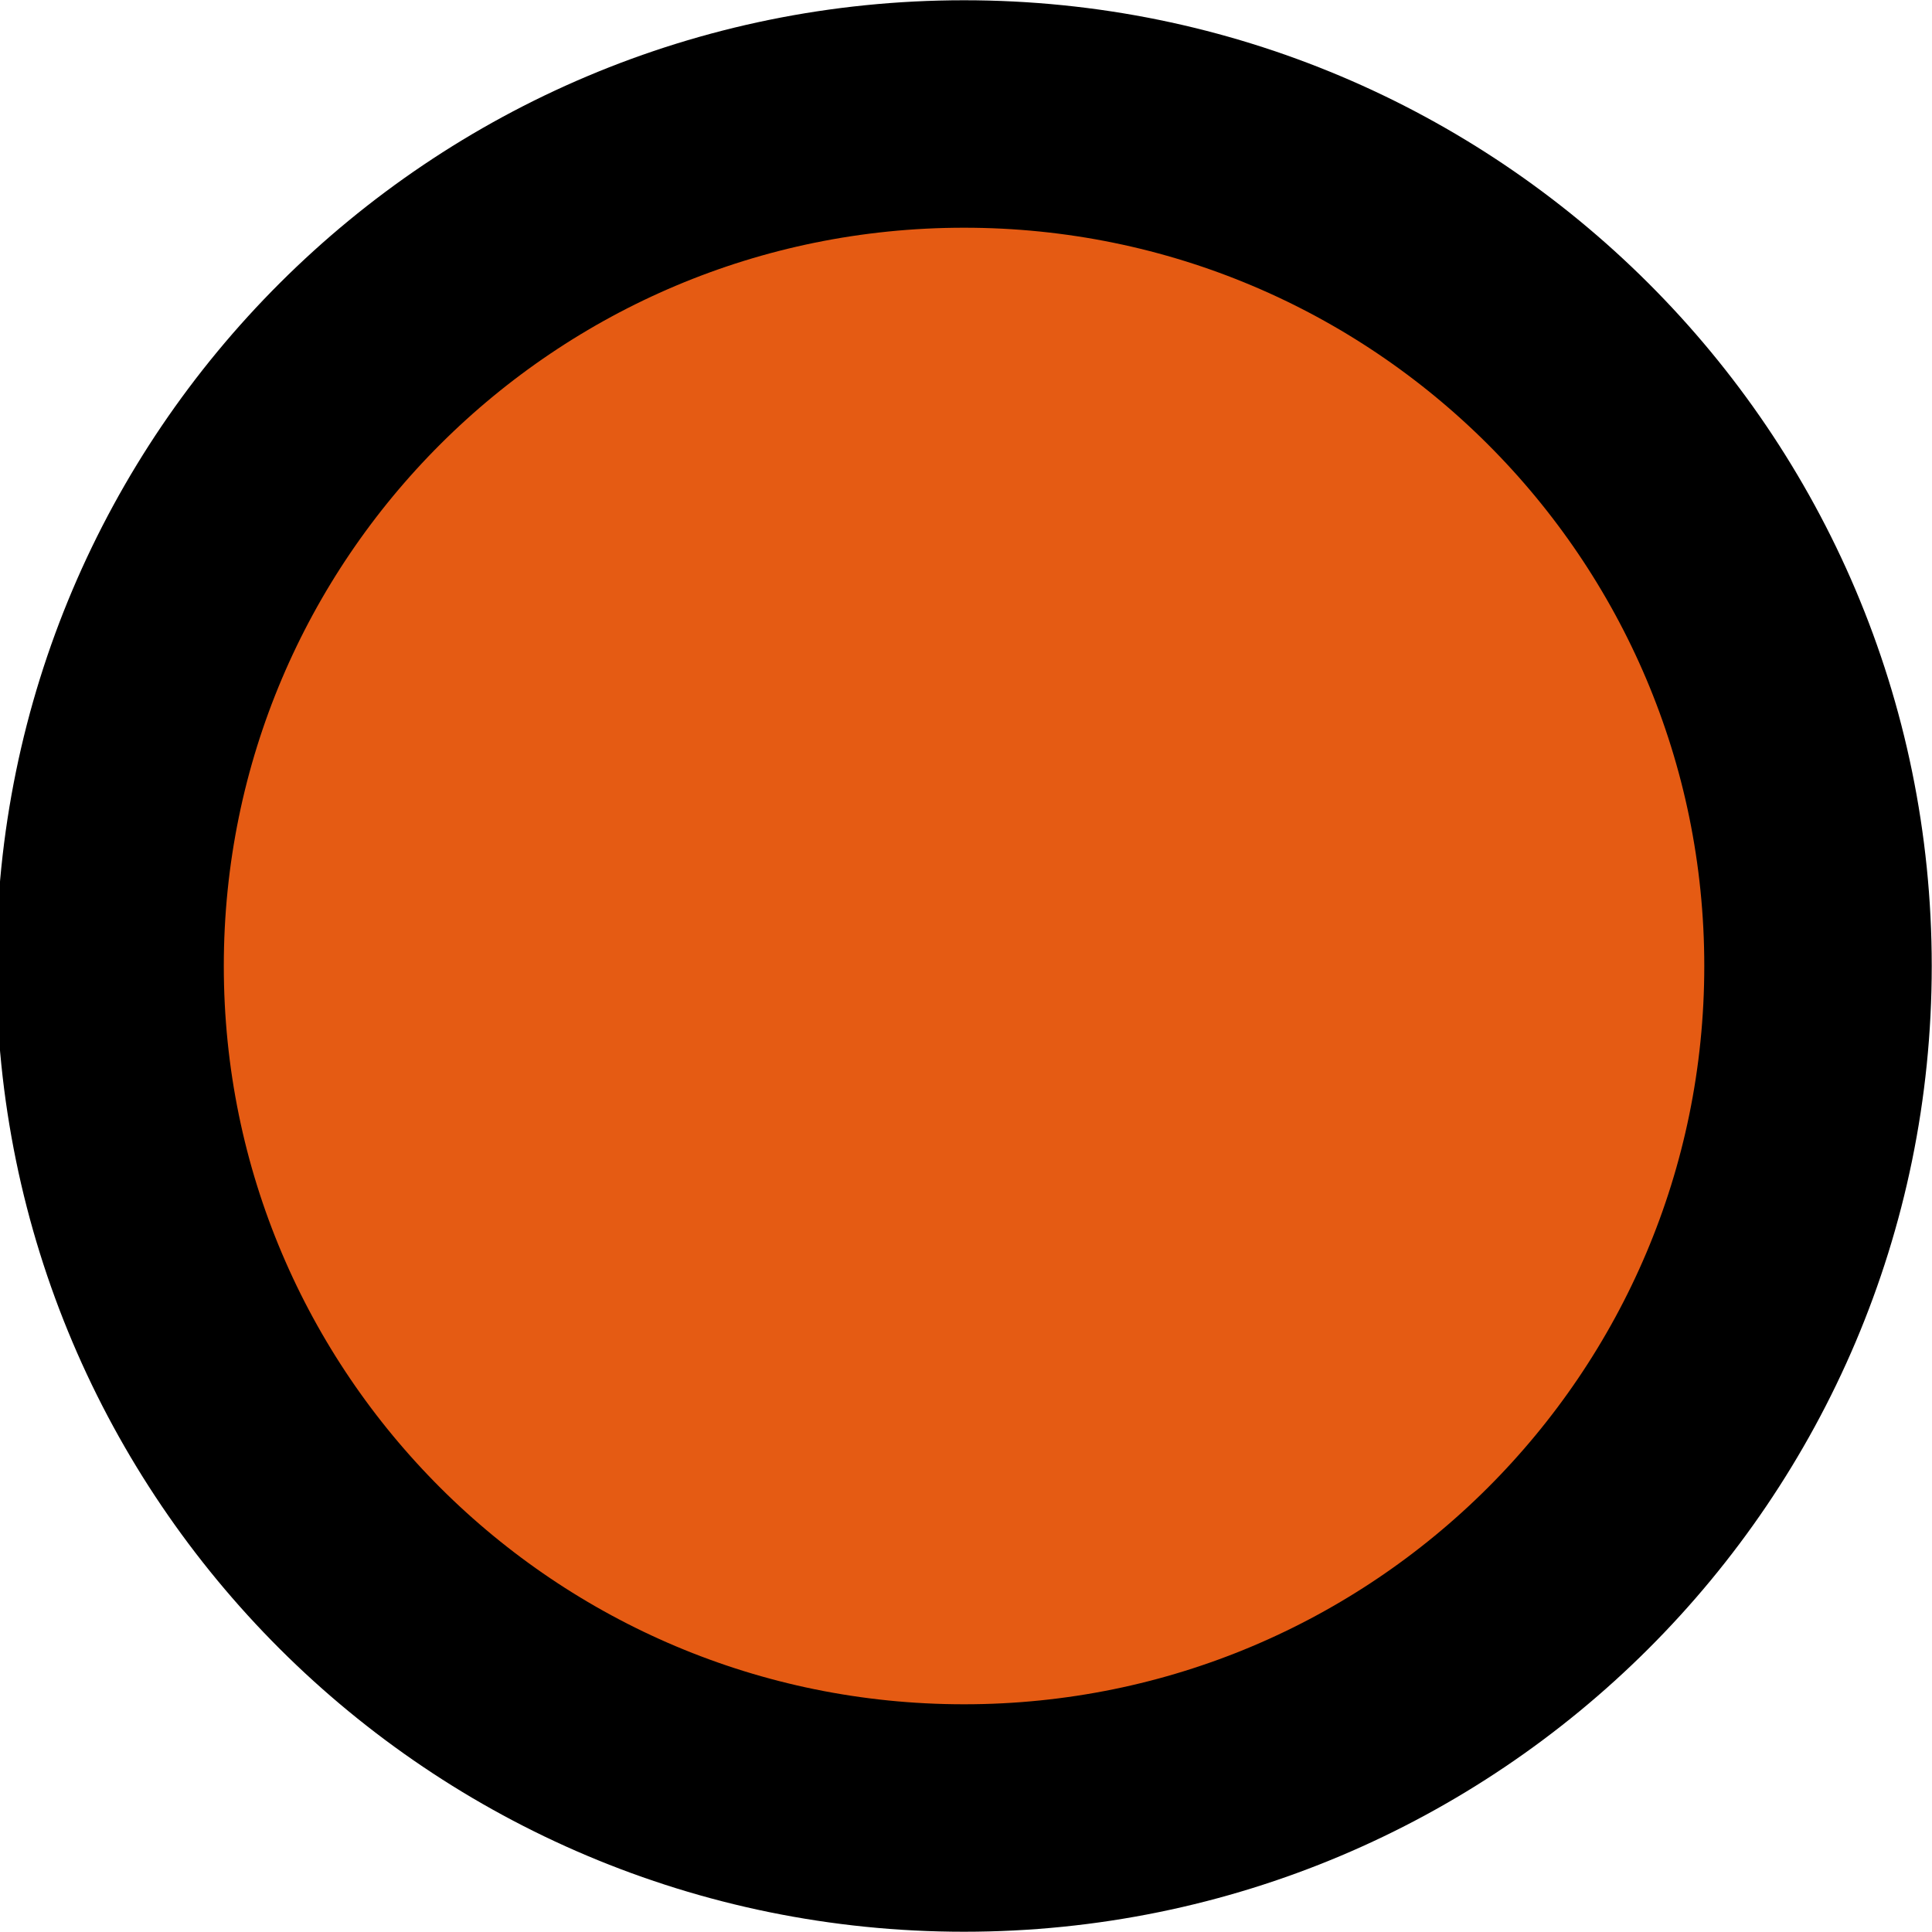
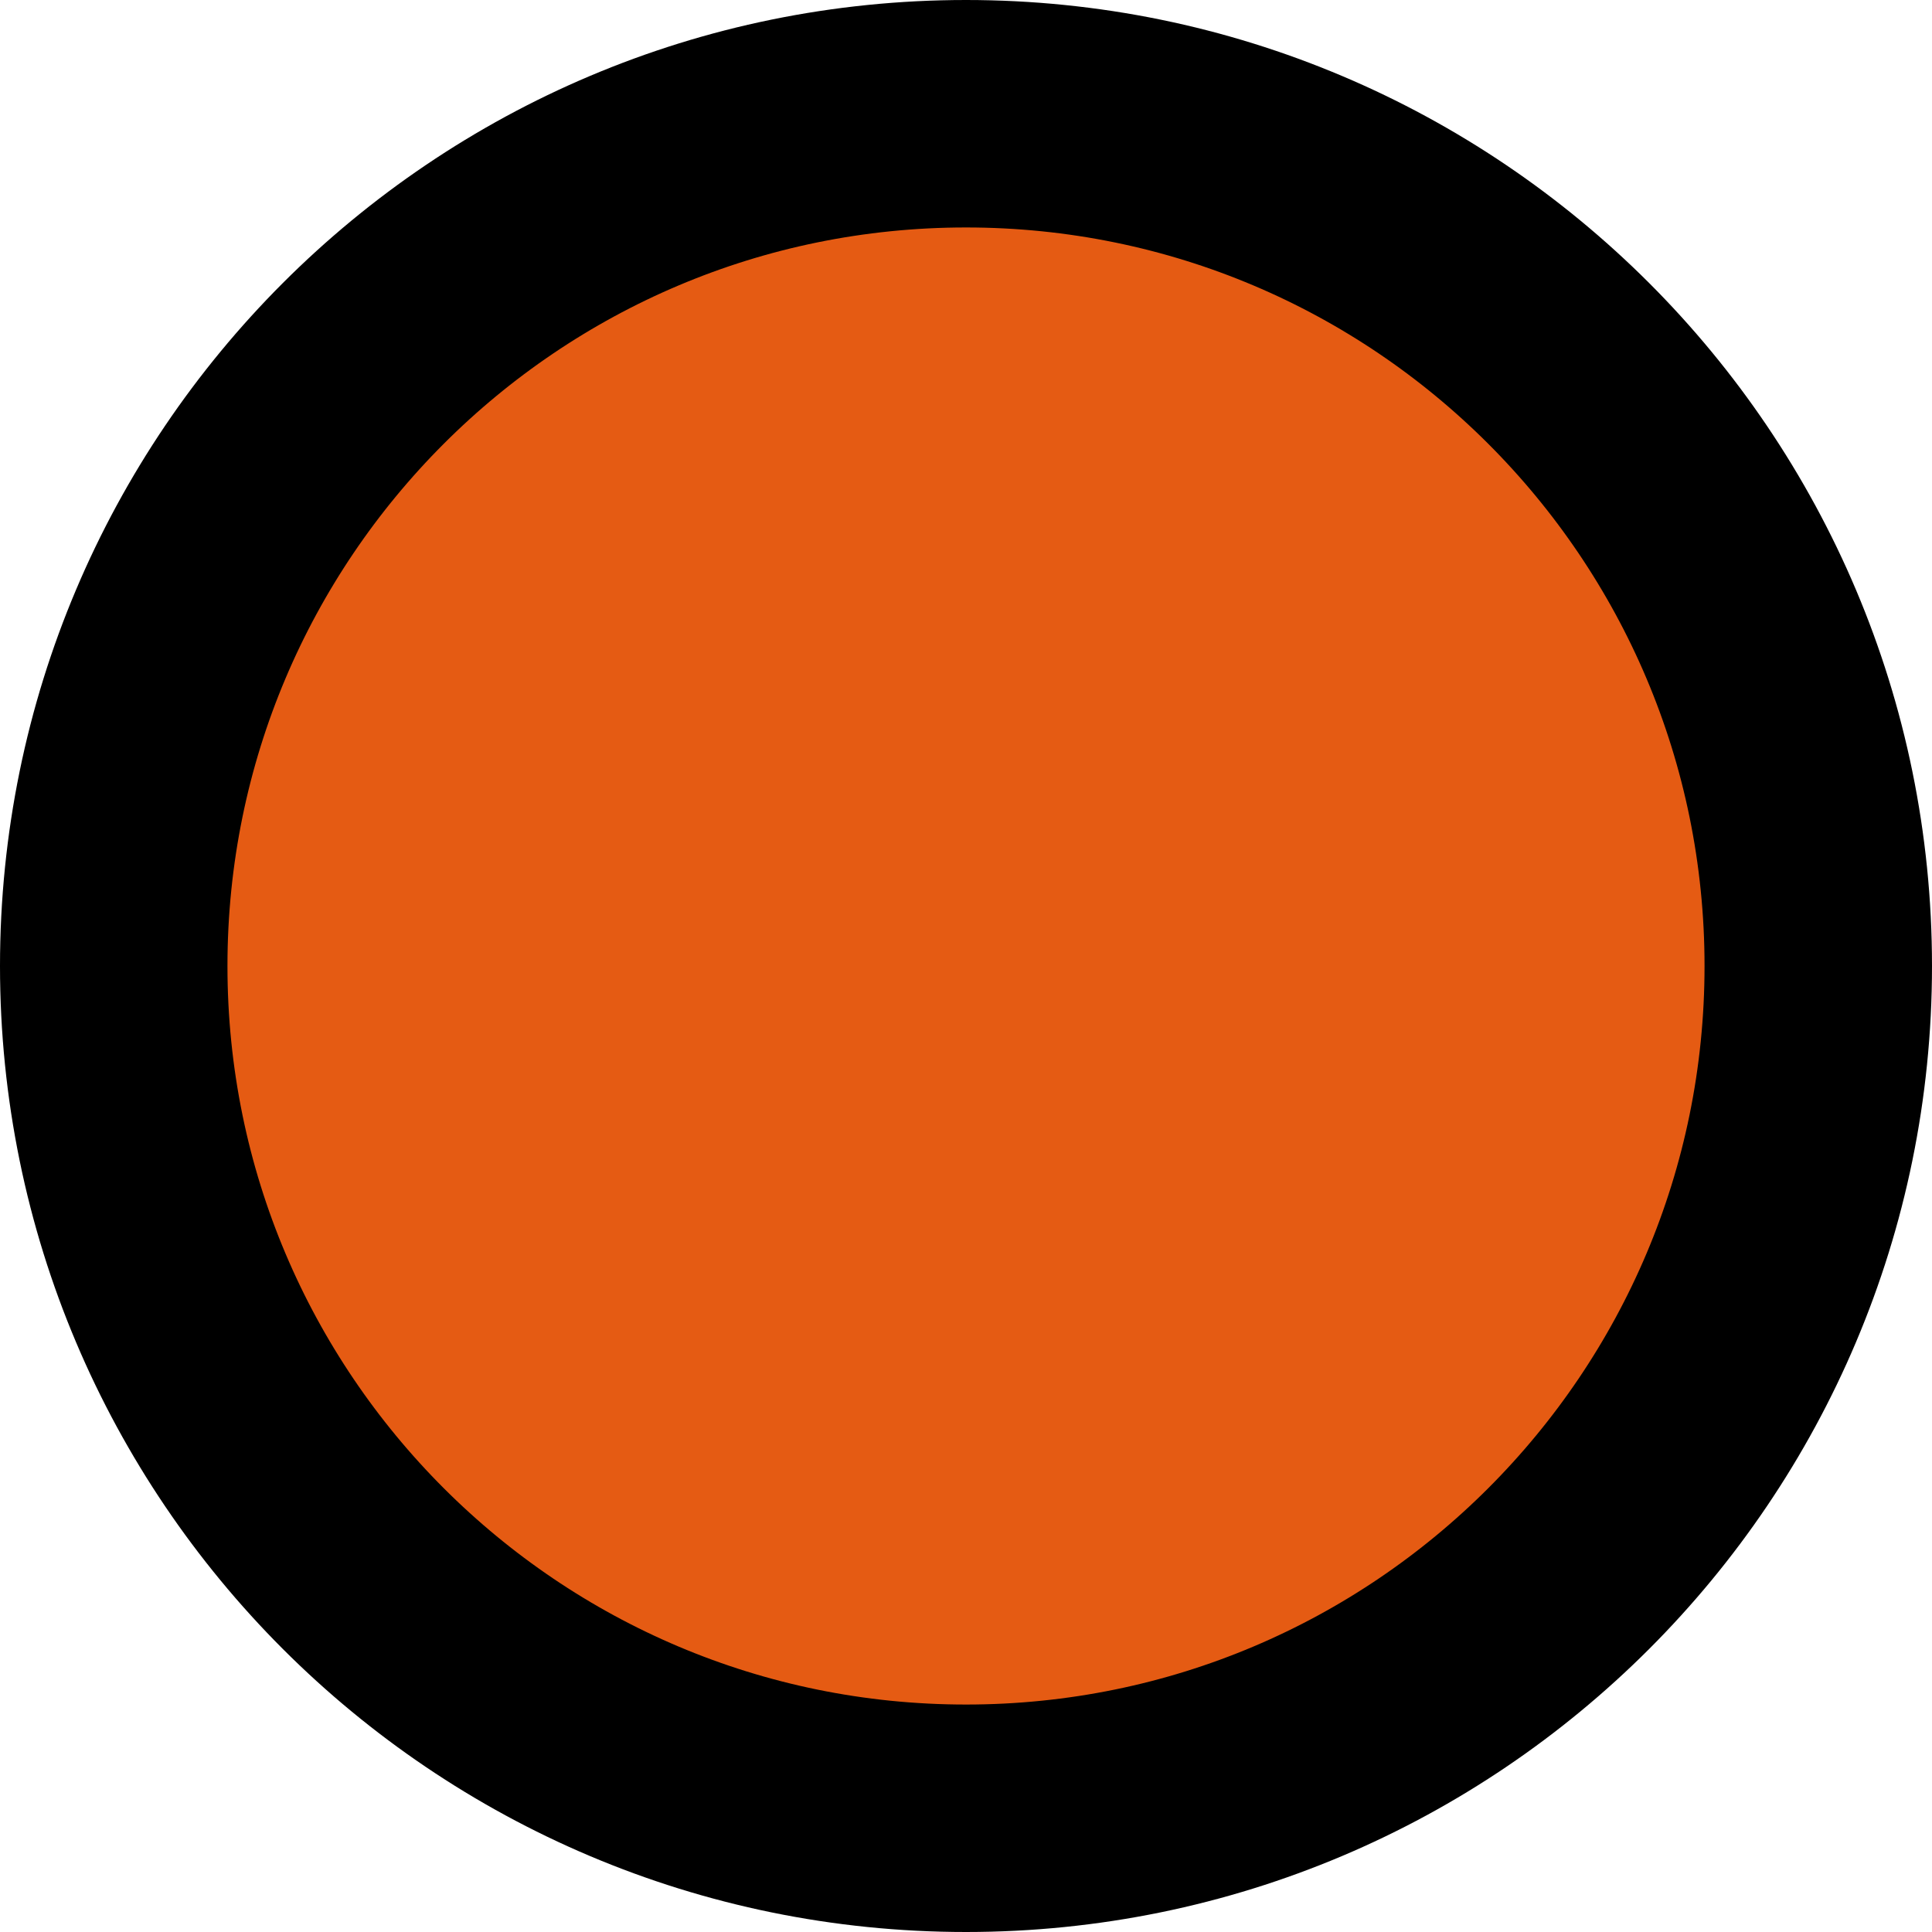
<svg xmlns="http://www.w3.org/2000/svg" width="150" height="150" viewBox="0 0 150 150" version="1.1" id="svg19">
  <defs id="defs23" />
-   <ellipse cx="74.848" cy="75" fill="#e55b13" stroke="#000000" stroke-width="0" id="circle17" style="stroke:#000000;stroke-width:17.66;stroke-dasharray:none;stroke-opacity:1" rx="66.302" ry="66.15" />
+   <circle cx="75" cy="75" fill="#e55b13" stroke="#000000" stroke-width="0" id="circle17" style="stroke:#000000;stroke-width:17.66;stroke-dasharray:none;stroke-opacity:1" r="66.17" />
</svg>
